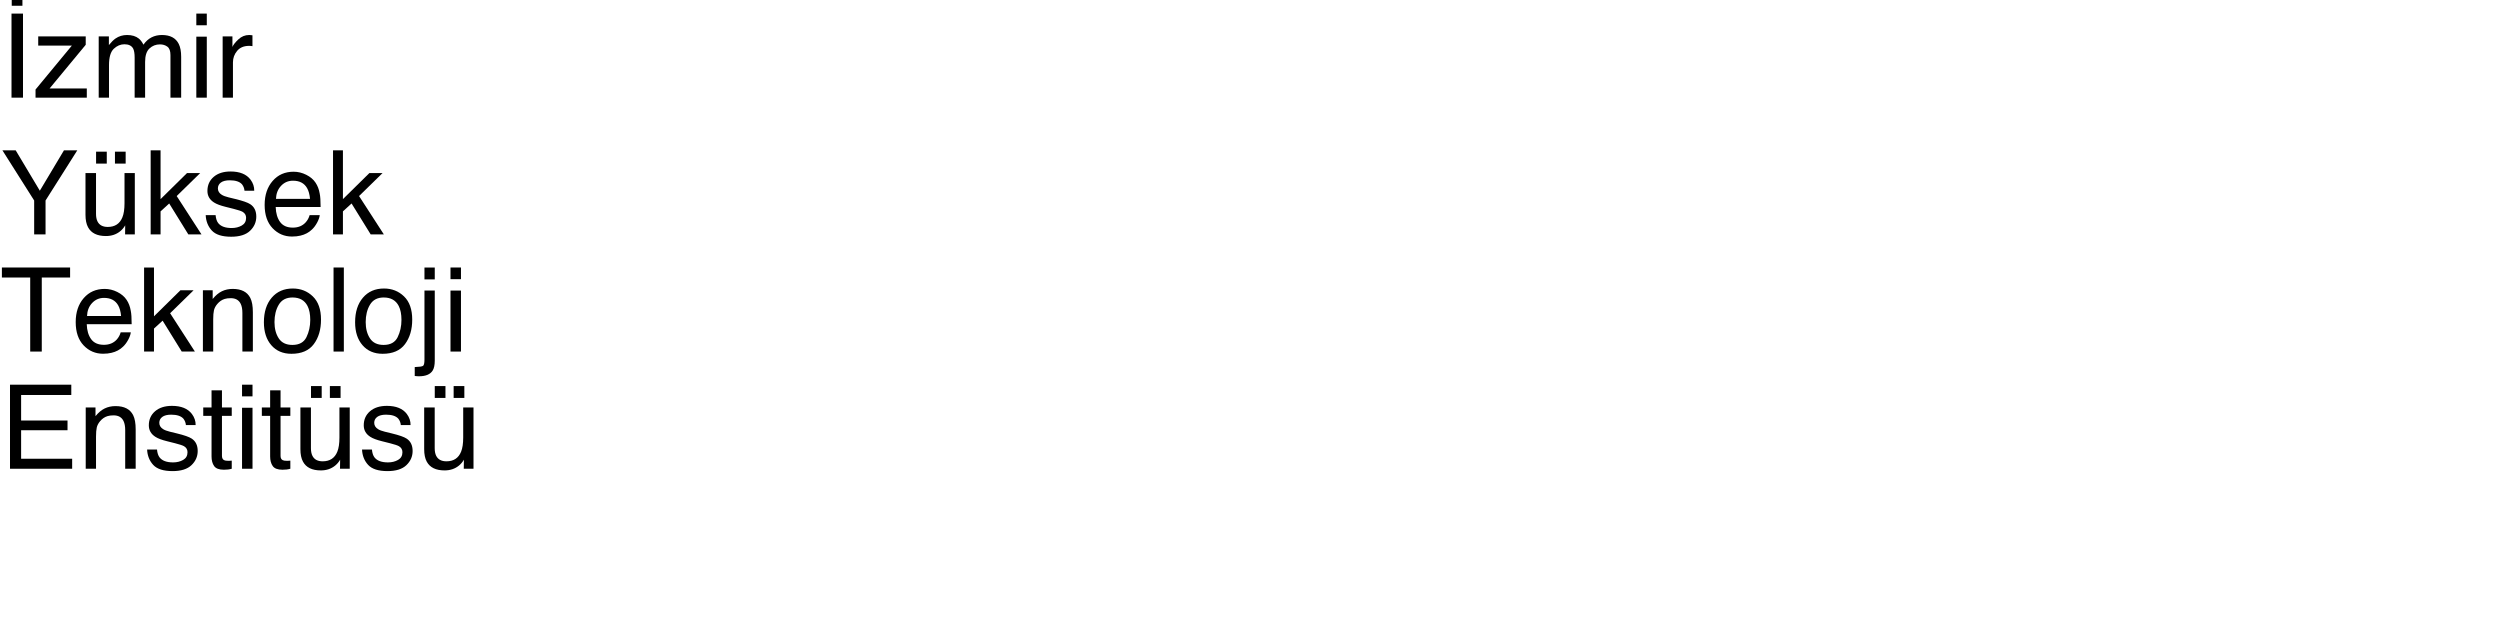
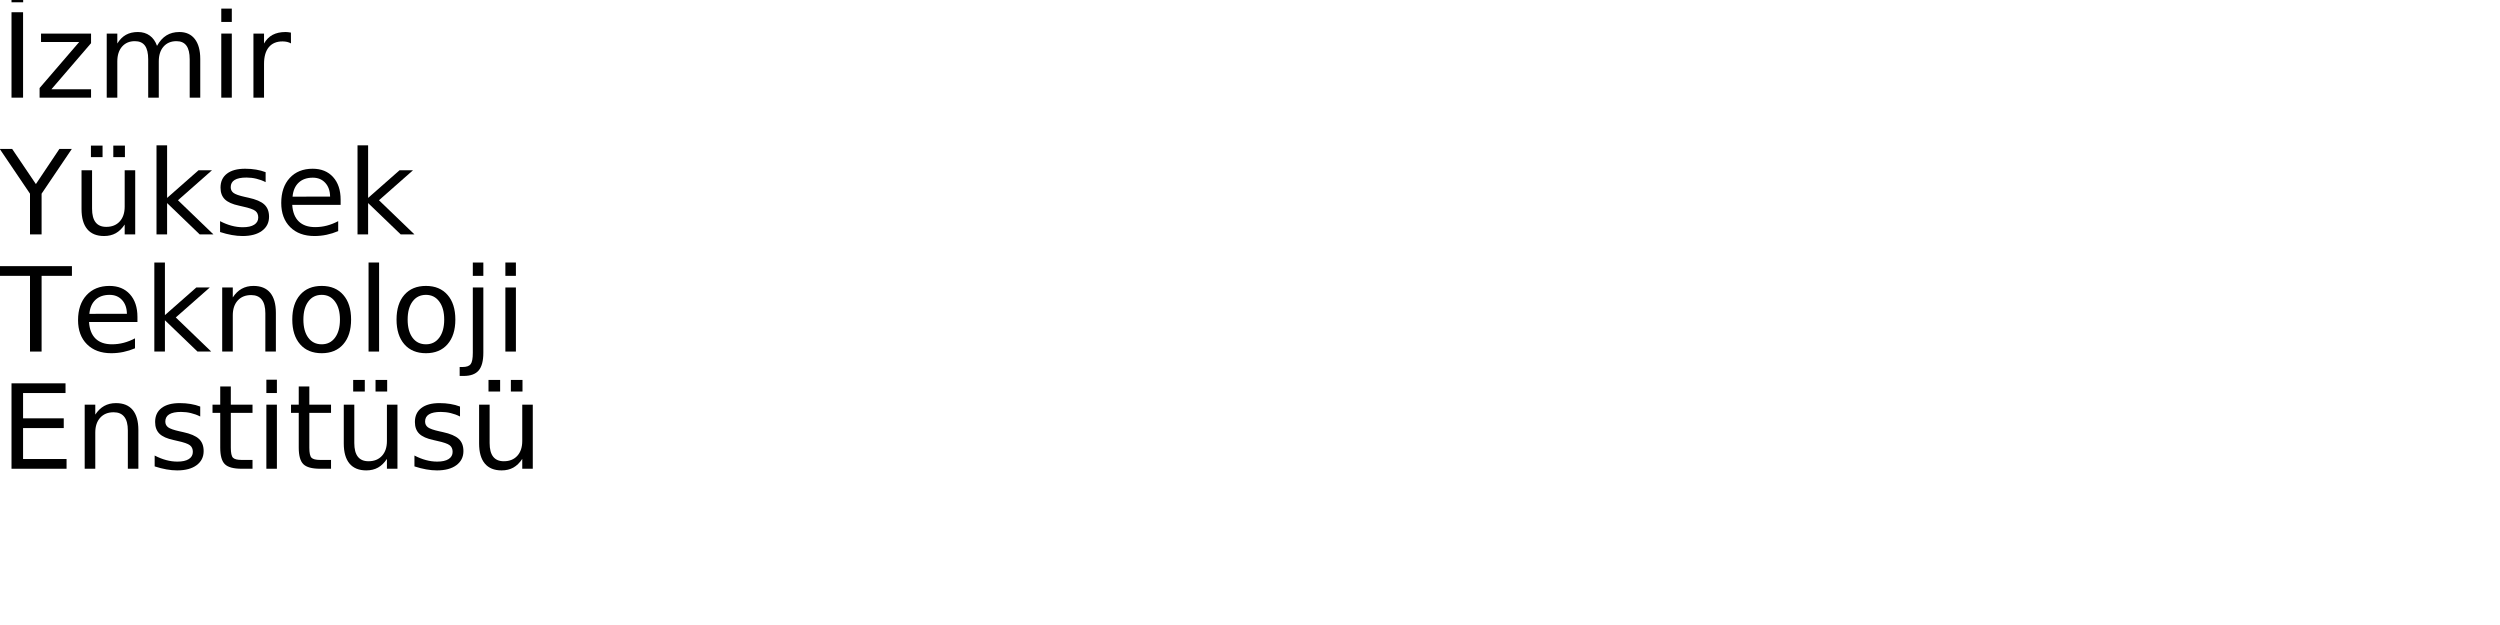
<svg xmlns="http://www.w3.org/2000/svg" xmlns:xlink="http://www.w3.org/1999/xlink" width="1280" height="320" viewBox="0 0 1280 320">
  <defs>
    <g>
      <g id="glyph-0-0">
-         <path d="M 5.891 -43.039 L 11.777 -43.039 L 11.777 0 L 5.891 0 Z M 6.008 -53.145 L 11.484 -53.145 L 11.484 -47.051 L 6.008 -47.051 Z M 6.008 -53.145 " />
+         <path d="M 5.891 -43.734 L 11.812 -43.734 L 11.812 0 L 5.891 0 Z M 5.891 -54.844 L 11.859 -54.844 L 11.859 -48.828 L 5.891 -48.828 Z M 5.891 -54.844 " />
      </g>
      <g id="glyph-0-1">
-         <path d="M 1.523 -4.16 L 20.125 -26.66 L 2.898 -26.66 L 2.898 -31.375 L 27.219 -31.375 L 27.219 -27.07 L 8.73 -4.719 L 27.773 -4.719 L 27.773 0 L 1.523 0 Z M 1.523 -4.16 " />
+         <path d="M 3.312 -32.812 L 28.922 -32.812 L 28.922 -27.891 L 8.641 -4.312 L 28.922 -4.312 L 28.922 0 L 2.578 0 L 2.578 -4.922 L 22.859 -28.5 L 3.312 -28.5 Z M 3.312 -32.812 " />
      </g>
      <g id="glyph-0-2">
-         <path d="M 3.867 -31.375 L 9.082 -31.375 L 9.082 -26.922 C 10.332 -28.465 11.465 -29.59 12.48 -30.293 C 14.219 -31.484 16.191 -32.078 18.398 -32.078 C 20.898 -32.078 22.91 -31.465 24.434 -30.234 C 25.293 -29.531 26.074 -28.496 26.777 -27.129 C 27.949 -28.809 29.328 -30.055 30.906 -30.863 C 32.488 -31.676 34.266 -32.078 36.242 -32.078 C 40.461 -32.078 43.328 -30.555 44.852 -27.508 C 45.672 -25.867 46.086 -23.664 46.086 -20.891 L 46.086 0 L 40.605 0 L 40.605 -21.797 C 40.605 -23.887 40.082 -25.32 39.039 -26.102 C 37.992 -26.883 36.719 -27.273 35.215 -27.273 C 33.145 -27.273 31.363 -26.582 29.867 -25.195 C 28.375 -23.809 27.625 -21.492 27.625 -18.25 L 27.625 0 L 22.266 0 L 22.266 -20.477 C 22.266 -22.605 22.012 -24.16 21.504 -25.137 C 20.703 -26.602 19.211 -27.336 17.023 -27.336 C 15.031 -27.336 13.219 -26.562 11.586 -25.02 C 9.957 -23.477 9.141 -20.684 9.141 -16.641 L 9.141 0 L 3.867 0 Z M 3.867 -31.375 " />
+         <path d="M 31.203 -26.516 C 32.547 -28.93 34.156 -30.719 36.031 -31.875 C 37.906 -33.031 40.113 -33.609 42.656 -33.609 C 46.07 -33.609 48.707 -32.41 50.562 -30.016 C 52.414 -27.617 53.344 -24.219 53.344 -19.812 L 53.344 0 L 47.938 0 L 47.938 -19.625 C 47.938 -22.77 47.379 -25.102 46.266 -26.625 C 45.148 -28.156 43.445 -28.922 41.156 -28.922 C 38.363 -28.922 36.156 -27.988 34.531 -26.125 C 32.914 -24.27 32.109 -21.742 32.109 -18.547 L 32.109 0 L 26.688 0 L 26.688 -19.625 C 26.688 -22.789 26.129 -25.129 25.016 -26.641 C 23.898 -28.16 22.18 -28.922 19.859 -28.922 C 17.109 -28.922 14.922 -27.988 13.297 -26.125 C 11.68 -24.258 10.875 -21.734 10.875 -18.547 L 10.875 0 L 5.453 0 L 5.453 -32.812 L 10.875 -32.812 L 10.875 -27.719 C 12.102 -29.727 13.578 -31.211 15.297 -32.172 C 17.016 -33.129 19.055 -33.609 21.422 -33.609 C 23.797 -33.609 25.816 -33 27.484 -31.781 C 29.16 -30.57 30.398 -28.816 31.203 -26.516 Z M 31.203 -26.516 " />
      </g>
      <g id="glyph-0-3">
-         <path d="M 3.867 -31.23 L 9.227 -31.23 L 9.227 0 L 3.867 0 Z M 3.867 -43.039 L 9.227 -43.039 L 9.227 -37.062 L 3.867 -37.062 Z M 3.867 -43.039 " />
+         <path d="M 5.656 -32.812 L 11.047 -32.812 L 11.047 0 L 5.656 0 Z M 5.656 -45.594 L 11.047 -45.594 L 11.047 -38.766 L 5.656 -38.766 Z M 5.656 -45.594 " />
      </g>
      <g id="glyph-0-4">
-         <path d="M 4.016 -31.375 L 9.023 -31.375 L 9.023 -25.957 C 9.434 -27.012 10.438 -28.297 12.039 -29.809 C 13.641 -31.324 15.488 -32.078 17.578 -32.078 C 17.676 -32.078 17.844 -32.07 18.078 -32.051 C 18.312 -32.031 18.711 -31.992 19.277 -31.934 L 19.277 -26.367 C 18.965 -26.426 18.676 -26.465 18.414 -26.484 C 18.148 -26.504 17.859 -26.516 17.547 -26.516 C 14.891 -26.516 12.852 -25.66 11.426 -23.949 C 10 -22.242 9.289 -20.273 9.289 -18.047 L 9.289 0 L 4.016 0 Z M 4.016 -31.375 " />
+         <path d="M 24.672 -27.781 C 24.066 -28.125 23.406 -28.379 22.688 -28.547 C 21.977 -28.711 21.191 -28.797 20.328 -28.797 C 17.285 -28.797 14.945 -27.805 13.312 -25.828 C 11.688 -23.848 10.875 -21 10.875 -17.281 L 10.875 0 L 5.453 0 L 5.453 -32.812 L 10.875 -32.812 L 10.875 -27.719 C 12 -29.707 13.469 -31.188 15.281 -32.156 C 17.102 -33.125 19.316 -33.609 21.922 -33.609 C 22.285 -33.609 22.691 -33.582 23.141 -33.531 C 23.586 -33.477 24.086 -33.406 24.641 -33.312 Z M 24.672 -27.781 " />
      </g>
      <g id="glyph-0-5">
-         <path d="M 1.23 -43.039 L 8.027 -43.039 L 20.391 -22.352 L 32.754 -43.039 L 39.578 -43.039 L 23.32 -17.344 L 23.32 0 L 17.492 0 L 17.492 -17.344 Z M 1.23 -43.039 " />
+         <path d="M -0.125 -43.734 L 6.234 -43.734 L 18.375 -25.75 L 30.406 -43.734 L 36.766 -43.734 L 21.297 -20.828 L 21.297 0 L 15.359 0 L 15.359 -20.828 Z M -0.125 -43.734 " />
      </g>
      <g id="glyph-0-6">
-         <path d="M 9.141 -31.375 L 9.141 -10.547 C 9.141 -8.945 9.395 -7.637 9.902 -6.621 C 10.84 -4.746 12.586 -3.809 15.148 -3.809 C 18.82 -3.809 21.32 -5.449 22.648 -8.73 C 23.371 -10.488 23.73 -12.898 23.73 -15.969 L 23.73 -31.375 L 29.004 -31.375 L 29.004 0 L 24.023 0 L 24.082 -4.629 C 23.398 -3.438 22.547 -2.43 21.531 -1.609 C 19.52 0.031 17.078 0.852 14.211 0.852 C 9.738 0.852 6.688 -0.645 5.07 -3.633 C 4.191 -5.234 3.75 -7.375 3.75 -10.047 L 3.75 -31.375 Z M 18.836 -42.336 L 24.316 -42.336 L 24.316 -36.242 L 18.836 -36.242 Z M 9.172 -42.336 L 14.648 -42.336 L 14.648 -36.242 L 9.172 -36.242 Z M 9.172 -42.336 " />
+         <path d="M 5.094 -12.953 L 5.094 -32.812 L 10.484 -32.812 L 10.484 -13.156 C 10.484 -10.051 11.086 -7.723 12.297 -6.172 C 13.516 -4.617 15.332 -3.844 17.75 -3.844 C 20.664 -3.844 22.969 -4.77 24.656 -6.625 C 26.344 -8.477 27.188 -11.004 27.188 -14.203 L 27.188 -32.812 L 32.578 -32.812 L 32.578 0 L 27.188 0 L 27.188 -5.047 C 25.875 -3.047 24.352 -1.562 22.625 -0.594 C 20.906 0.363 18.898 0.844 16.609 0.844 C 12.836 0.844 9.973 -0.328 8.016 -2.672 C 6.066 -5.016 5.094 -8.441 5.094 -12.953 Z M 18.656 -33.609 Z M 21.359 -45.469 L 27.312 -45.469 L 27.312 -39.547 L 21.359 -39.547 Z M 9.906 -45.469 L 15.859 -45.469 L 15.859 -39.547 L 9.906 -39.547 Z M 9.906 -45.469 " />
      </g>
      <g id="glyph-0-7">
-         <path d="M 3.75 -43.039 L 8.82 -43.039 L 8.82 -18.047 L 22.352 -31.375 L 29.094 -31.375 L 17.078 -19.629 L 29.766 0 L 23.027 0 L 13.242 -15.82 L 8.82 -11.777 L 8.82 0 L 3.75 0 Z M 3.75 -43.039 " />
+         <path d="M 5.453 -45.594 L 10.875 -45.594 L 10.875 -18.656 L 26.953 -32.812 L 33.844 -32.812 L 16.438 -17.469 L 34.578 0 L 27.547 0 L 10.875 -16.031 L 10.875 0 L 5.453 0 Z M 5.453 -45.594 " />
      </g>
      <g id="glyph-0-8">
-         <path d="M 7 -9.844 C 7.156 -8.086 7.598 -6.738 8.32 -5.801 C 9.648 -4.102 11.953 -3.25 15.234 -3.25 C 17.188 -3.25 18.906 -3.676 20.391 -4.527 C 21.875 -5.375 22.617 -6.688 22.617 -8.469 C 22.617 -9.816 22.023 -10.84 20.828 -11.543 C 20.066 -11.973 18.562 -12.469 16.32 -13.039 L 12.129 -14.094 C 9.453 -14.758 7.48 -15.5 6.211 -16.32 C 3.945 -17.746 2.812 -19.719 2.812 -22.234 C 2.812 -25.203 3.883 -27.609 6.02 -29.445 C 8.16 -31.281 11.035 -32.195 14.648 -32.195 C 19.375 -32.195 22.781 -30.812 24.875 -28.039 C 26.184 -26.281 26.816 -24.383 26.777 -22.352 L 21.797 -22.352 C 21.699 -23.543 21.281 -24.629 20.539 -25.605 C 19.328 -26.992 17.227 -27.688 14.238 -27.688 C 12.246 -27.688 10.738 -27.305 9.711 -26.543 C 8.688 -25.781 8.172 -24.773 8.172 -23.523 C 8.172 -22.156 8.848 -21.062 10.195 -20.242 C 10.977 -19.754 12.129 -19.328 13.652 -18.953 L 17.141 -18.105 C 20.93 -17.188 23.469 -16.297 24.758 -15.438 C 26.809 -14.09 27.832 -11.973 27.832 -9.082 C 27.832 -6.289 26.773 -3.875 24.652 -1.844 C 22.535 0.188 19.305 1.203 14.969 1.203 C 10.301 1.203 6.996 0.141 5.055 -1.977 C 3.109 -4.098 2.07 -6.719 1.934 -9.844 Z M 7 -9.844 " />
+         <path d="M 26.578 -31.844 L 26.578 -26.75 C 25.047 -27.531 23.457 -28.113 21.812 -28.5 C 20.176 -28.895 18.484 -29.094 16.734 -29.094 C 14.055 -29.094 12.047 -28.68 10.703 -27.859 C 9.367 -27.035 8.703 -25.805 8.703 -24.172 C 8.703 -22.922 9.18 -21.938 10.141 -21.219 C 11.098 -20.508 13.02 -19.832 15.906 -19.188 L 17.75 -18.781 C 21.582 -17.957 24.301 -16.797 25.906 -15.297 C 27.52 -13.805 28.328 -11.723 28.328 -9.047 C 28.328 -6.004 27.117 -3.594 24.703 -1.812 C 22.297 -0.039 18.984 0.844 14.766 0.844 C 13.004 0.844 11.172 0.672 9.266 0.328 C 7.367 -0.004 5.363 -0.516 3.25 -1.203 L 3.25 -6.766 C 5.238 -5.734 7.203 -4.957 9.141 -4.438 C 11.078 -3.914 12.992 -3.656 14.891 -3.656 C 17.422 -3.656 19.367 -4.086 20.734 -4.953 C 22.109 -5.828 22.797 -7.055 22.797 -8.641 C 22.797 -10.109 22.301 -11.234 21.312 -12.016 C 20.32 -12.797 18.16 -13.547 14.828 -14.266 L 12.953 -14.703 C 9.609 -15.41 7.191 -16.488 5.703 -17.938 C 4.223 -19.395 3.484 -21.395 3.484 -23.938 C 3.484 -27.02 4.578 -29.398 6.766 -31.078 C 8.953 -32.766 12.055 -33.609 16.078 -33.609 C 18.078 -33.609 19.953 -33.457 21.703 -33.156 C 23.461 -32.863 25.086 -32.426 26.578 -31.844 Z M 26.578 -31.844 " />
      </g>
      <g id="glyph-0-9">
-         <path d="M 16.934 -32.078 C 19.16 -32.078 21.32 -31.559 23.406 -30.512 C 25.496 -29.469 27.09 -28.117 28.184 -26.453 C 29.238 -24.871 29.941 -23.027 30.293 -20.918 C 30.605 -19.473 30.762 -17.168 30.762 -14.004 L 7.766 -14.004 C 7.863 -10.82 8.613 -8.266 10.02 -6.344 C 11.426 -4.418 13.602 -3.457 16.555 -3.457 C 19.309 -3.457 21.504 -4.367 23.145 -6.18 C 24.082 -7.234 24.746 -8.457 25.137 -9.844 L 30.32 -9.844 C 30.184 -8.691 29.73 -7.406 28.961 -5.992 C 28.188 -4.574 27.324 -3.418 26.367 -2.52 C 24.766 -0.957 22.781 0.098 20.422 0.645 C 19.152 0.957 17.715 1.113 16.113 1.113 C 12.207 1.113 8.898 -0.309 6.18 -3.148 C 3.465 -5.992 2.109 -9.969 2.109 -15.086 C 2.109 -20.125 3.477 -24.219 6.211 -27.363 C 8.945 -30.508 12.52 -32.078 16.934 -32.078 Z M 25.344 -18.195 C 25.129 -20.48 24.629 -22.305 23.848 -23.672 C 22.402 -26.211 19.992 -27.48 16.609 -27.48 C 14.188 -27.48 12.156 -26.605 10.516 -24.859 C 8.875 -23.109 8.008 -20.891 7.91 -18.195 Z M 25.344 -18.195 " />
+         <path d="M 33.719 -17.75 L 33.719 -15.125 L 8.938 -15.125 C 9.164 -11.406 10.281 -8.57 12.281 -6.625 C 14.289 -4.688 17.082 -3.719 20.656 -3.719 C 22.727 -3.719 24.734 -3.973 26.672 -4.484 C 28.617 -4.992 30.551 -5.754 32.469 -6.766 L 32.469 -1.672 C 30.531 -0.848 28.547 -0.223 26.516 0.203 C 24.484 0.629 22.422 0.844 20.328 0.844 C 15.098 0.844 10.953 -0.676 7.891 -3.719 C 4.836 -6.77 3.312 -10.891 3.312 -16.078 C 3.312 -21.453 4.758 -25.719 7.656 -28.875 C 10.562 -32.031 14.473 -33.609 19.391 -33.609 C 23.805 -33.609 27.297 -32.188 29.859 -29.344 C 32.43 -26.5 33.719 -22.633 33.719 -17.75 Z M 28.328 -19.344 C 28.285 -22.289 27.457 -24.641 25.844 -26.391 C 24.238 -28.148 22.109 -29.031 19.453 -29.031 C 16.441 -29.031 14.031 -28.18 12.219 -26.484 C 10.414 -24.785 9.379 -22.395 9.109 -19.312 Z M 28.328 -19.344 " />
      </g>
      <g id="glyph-0-10">
-         <path d="M 35.891 -43.039 L 35.891 -37.91 L 21.387 -37.91 L 21.387 0 L 15.469 0 L 15.469 -37.91 L 0.969 -37.91 L 0.969 -43.039 Z M 35.891 -43.039 " />
+         <path d="M -0.172 -43.734 L 36.828 -43.734 L 36.828 -38.766 L 21.297 -38.766 L 21.297 0 L 15.359 0 L 15.359 -38.766 L -0.172 -38.766 Z M -0.172 -43.734 " />
      </g>
      <g id="glyph-0-11">
-         <path d="M 3.867 -31.375 L 8.875 -31.375 L 8.875 -26.922 C 10.359 -28.758 11.934 -30.078 13.594 -30.879 C 15.254 -31.68 17.102 -32.078 19.133 -32.078 C 23.586 -32.078 26.594 -30.527 28.156 -27.422 C 29.016 -25.723 29.445 -23.289 29.445 -20.125 L 29.445 0 L 24.082 0 L 24.082 -19.773 C 24.082 -21.688 23.797 -23.234 23.234 -24.406 C 22.297 -26.359 20.594 -27.336 18.133 -27.336 C 16.883 -27.336 15.859 -27.207 15.059 -26.953 C 13.613 -26.523 12.344 -25.664 11.25 -24.375 C 10.371 -23.34 9.801 -22.27 9.535 -21.168 C 9.273 -20.062 9.141 -18.484 9.141 -16.438 L 9.141 0 L 3.867 0 Z M 3.867 -31.375 " />
+         <path d="M 32.938 -19.812 L 32.938 0 L 27.547 0 L 27.547 -19.625 C 27.547 -22.727 26.938 -25.051 25.719 -26.594 C 24.508 -28.145 22.695 -28.922 20.281 -28.922 C 17.363 -28.922 15.066 -27.988 13.391 -26.125 C 11.711 -24.27 10.875 -21.742 10.875 -18.547 L 10.875 0 L 5.453 0 L 5.453 -32.812 L 10.875 -32.812 L 10.875 -27.719 C 12.156 -29.688 13.672 -31.16 15.422 -32.141 C 17.172 -33.117 19.188 -33.609 21.469 -33.609 C 25.238 -33.609 28.094 -32.441 30.031 -30.109 C 31.969 -27.773 32.938 -24.344 32.938 -19.812 Z M 32.938 -19.812 " />
      </g>
      <g id="glyph-0-12">
-         <path d="M 16.32 -3.398 C 19.816 -3.398 22.211 -4.723 23.512 -7.367 C 24.809 -10.016 25.461 -12.961 25.461 -16.203 C 25.461 -19.133 24.992 -21.516 24.055 -23.352 C 22.57 -26.242 20.008 -27.688 16.375 -27.688 C 13.152 -27.688 10.812 -26.453 9.344 -23.992 C 7.879 -21.531 7.148 -18.562 7.148 -15.086 C 7.148 -11.746 7.883 -8.965 9.344 -6.738 C 10.809 -4.512 13.133 -3.398 16.32 -3.398 Z M 16.523 -32.285 C 20.566 -32.285 23.984 -30.938 26.777 -28.242 C 29.57 -25.547 30.969 -21.582 30.969 -16.348 C 30.969 -11.289 29.734 -7.109 27.273 -3.809 C 24.812 -0.508 20.996 1.141 15.82 1.141 C 11.504 1.141 8.078 -0.316 5.539 -3.238 C 3 -6.156 1.727 -10.078 1.727 -15 C 1.727 -20.273 3.066 -24.473 5.742 -27.598 C 8.418 -30.723 12.012 -32.285 16.523 -32.285 Z M 16.523 -32.285 " />
+         <path d="M 18.375 -29.031 C 15.477 -29.031 13.191 -27.898 11.516 -25.641 C 9.836 -23.391 9 -20.301 9 -16.375 C 9 -12.445 9.832 -9.352 11.5 -7.094 C 13.164 -4.844 15.457 -3.719 18.375 -3.719 C 21.238 -3.719 23.508 -4.848 25.188 -7.109 C 26.875 -9.379 27.719 -12.469 27.719 -16.375 C 27.719 -20.258 26.875 -23.336 25.188 -25.609 C 23.508 -27.891 21.238 -29.031 18.375 -29.031 Z M 18.375 -33.609 C 23.062 -33.609 26.738 -32.082 29.406 -29.031 C 32.082 -25.988 33.422 -21.77 33.422 -16.375 C 33.422 -11.008 32.082 -6.797 29.406 -3.734 C 26.738 -0.68 23.062 0.844 18.375 0.844 C 13.664 0.844 9.977 -0.68 7.312 -3.734 C 4.645 -6.797 3.312 -11.008 3.312 -16.375 C 3.312 -21.77 4.645 -25.988 7.312 -29.031 C 9.977 -32.082 13.664 -33.609 18.375 -33.609 Z M 18.375 -33.609 " />
      </g>
      <g id="glyph-0-13">
-         <path d="M 4.016 -43.039 L 9.289 -43.039 L 9.289 0 L 4.016 0 Z M 4.016 -43.039 " />
+         <path d="M 5.656 -45.594 L 11.047 -45.594 L 11.047 0 L 5.656 0 Z M 5.656 -45.594 " />
      </g>
      <g id="glyph-0-14">
-         <path d="M 9.141 -36.945 L 3.867 -36.945 L 3.867 -43.039 L 9.141 -43.039 Z M -1.113 7.938 C 1.25 7.859 2.672 7.652 3.148 7.309 C 3.629 6.969 3.867 5.898 3.867 4.102 L 3.867 -31.23 L 9.141 -31.23 L 9.141 4.656 C 9.141 6.941 8.77 8.652 8.027 9.785 C 6.797 11.699 4.461 12.656 1.023 12.656 C 0.77 12.656 0.504 12.648 0.219 12.625 C -0.062 12.605 -0.508 12.57 -1.113 12.508 Z M -1.113 7.938 " />
+         <path d="M 5.656 -32.812 L 11.047 -32.812 L 11.047 0.594 C 11.047 4.77 10.25 7.797 8.656 9.672 C 7.062 11.547 4.5 12.484 0.969 12.484 L -1.078 12.484 L -1.078 7.906 L 0.359 7.906 C 2.398 7.906 3.789 7.43 4.531 6.484 C 5.281 5.535 5.656 3.57 5.656 0.594 Z M 5.656 -45.594 L 11.047 -45.594 L 11.047 -38.766 L 5.656 -38.766 Z M 5.656 -45.594 " />
      </g>
      <g id="glyph-0-15">
-         <path d="M 5.125 -43.039 L 36.504 -43.039 L 36.504 -37.766 L 10.812 -37.766 L 10.812 -24.695 L 34.57 -24.695 L 34.57 -19.719 L 10.812 -19.719 L 10.812 -5.125 L 36.945 -5.125 L 36.945 0 L 5.125 0 Z M 5.125 -43.039 " />
+         <path d="M 5.891 -43.734 L 33.547 -43.734 L 33.547 -38.766 L 11.812 -38.766 L 11.812 -25.812 L 32.641 -25.812 L 32.641 -20.828 L 11.812 -20.828 L 11.812 -4.984 L 34.078 -4.984 L 34.078 0 L 5.891 0 Z M 5.891 -43.734 " />
      </g>
      <g id="glyph-0-16">
-         <path d="M 4.922 -40.137 L 10.254 -40.137 L 10.254 -31.375 L 15.266 -31.375 L 15.266 -27.07 L 10.254 -27.07 L 10.254 -6.594 C 10.254 -5.5 10.625 -4.766 11.367 -4.395 C 11.777 -4.18 12.461 -4.07 13.418 -4.07 C 13.672 -4.07 13.945 -4.078 14.238 -4.086 C 14.531 -4.098 14.875 -4.121 15.266 -4.16 L 15.266 0 C 14.66 0.176 14.027 0.305 13.375 0.383 C 12.719 0.461 12.012 0.5 11.25 0.5 C 8.789 0.5 7.117 -0.133 6.242 -1.391 C 5.363 -2.652 4.922 -4.289 4.922 -6.297 L 4.922 -27.07 L 0.672 -27.07 L 0.672 -31.375 L 4.922 -31.375 Z M 4.922 -40.137 " />
+         <path d="M 10.984 -42.125 L 10.984 -32.812 L 22.094 -32.812 L 22.094 -28.625 L 10.984 -28.625 L 10.984 -10.812 C 10.984 -8.133 11.348 -6.414 12.078 -5.656 C 12.816 -4.895 14.305 -4.516 16.547 -4.516 L 22.094 -4.516 L 22.094 0 L 16.547 0 C 12.391 0 9.52 -0.773 7.938 -2.328 C 6.352 -3.879 5.562 -6.707 5.562 -10.812 L 5.562 -28.625 L 1.609 -28.625 L 1.609 -32.812 L 5.562 -32.812 L 5.562 -42.125 Z M 10.984 -42.125 " />
      </g>
    </g>
  </defs>
  <g fill="rgb(0%, 0%, 0%)" fill-opacity="1">
    <use xlink:href="#glyph-0-0" x="0" y="50" />
-     <use xlink:href="#glyph-0-1" x="16.67" y="50" />
-     <use xlink:href="#glyph-0-2" x="46.67" y="50" />
-     <use xlink:href="#glyph-0-3" x="96.65" y="50" />
-     <use xlink:href="#glyph-0-4" x="109.98" y="50" />
+     <use xlink:href="#glyph-0-1" x="17.695" y="50" />
+     <use xlink:href="#glyph-0-2" x="49.189" y="50" />
+     <use xlink:href="#glyph-0-3" x="107.637" y="50" />
+     <use xlink:href="#glyph-0-4" x="124.307" y="50" />
  </g>
  <g fill="rgb(0%, 0%, 0%)" fill-opacity="1">
    <use xlink:href="#glyph-0-5" x="0" y="120" />
-     <use xlink:href="#glyph-0-6" x="40.02" y="120" />
-     <use xlink:href="#glyph-0-7" x="73.389" y="120" />
-     <use xlink:href="#glyph-0-8" x="103.389" y="120" />
-     <use xlink:href="#glyph-0-9" x="133.389" y="120" />
-     <use xlink:href="#glyph-0-7" x="166.758" y="120" />
+     <use xlink:href="#glyph-0-6" x="36.65" y="120" />
+     <use xlink:href="#glyph-0-7" x="74.678" y="120" />
+     <use xlink:href="#glyph-0-8" x="109.424" y="120" />
+     <use xlink:href="#glyph-0-9" x="140.684" y="120" />
+     <use xlink:href="#glyph-0-7" x="177.598" y="120" />
  </g>
  <g fill="rgb(0%, 0%, 0%)" fill-opacity="1">
    <use xlink:href="#glyph-0-10" x="0" y="180" />
    <use xlink:href="#glyph-0-9" x="36.65" y="180" />
-     <use xlink:href="#glyph-0-7" x="70.02" y="180" />
-     <use xlink:href="#glyph-0-11" x="100.02" y="180" />
-     <use xlink:href="#glyph-0-12" x="133.389" y="180" />
-     <use xlink:href="#glyph-0-13" x="166.758" y="180" />
-     <use xlink:href="#glyph-0-12" x="180.088" y="180" />
-     <use xlink:href="#glyph-0-14" x="213.457" y="180" />
-     <use xlink:href="#glyph-0-3" x="226.787" y="180" />
+     <use xlink:href="#glyph-0-7" x="73.564" y="180" />
+     <use xlink:href="#glyph-0-11" x="108.311" y="180" />
+     <use xlink:href="#glyph-0-12" x="146.338" y="180" />
+     <use xlink:href="#glyph-0-13" x="183.047" y="180" />
+     <use xlink:href="#glyph-0-12" x="199.717" y="180" />
+     <use xlink:href="#glyph-0-14" x="236.426" y="180" />
+     <use xlink:href="#glyph-0-3" x="253.096" y="180" />
  </g>
  <g fill="rgb(0%, 0%, 0%)" fill-opacity="1">
    <use xlink:href="#glyph-0-15" x="0" y="240" />
-     <use xlink:href="#glyph-0-11" x="40.02" y="240" />
-     <use xlink:href="#glyph-0-8" x="73.389" y="240" />
-     <use xlink:href="#glyph-0-16" x="103.389" y="240" />
-     <use xlink:href="#glyph-0-3" x="120.059" y="240" />
-     <use xlink:href="#glyph-0-16" x="133.389" y="240" />
-     <use xlink:href="#glyph-0-6" x="150.059" y="240" />
-     <use xlink:href="#glyph-0-8" x="183.428" y="240" />
-     <use xlink:href="#glyph-0-6" x="213.428" y="240" />
+     <use xlink:href="#glyph-0-11" x="37.91" y="240" />
+     <use xlink:href="#glyph-0-8" x="75.938" y="240" />
+     <use xlink:href="#glyph-0-16" x="107.197" y="240" />
+     <use xlink:href="#glyph-0-3" x="130.723" y="240" />
+     <use xlink:href="#glyph-0-16" x="147.393" y="240" />
+     <use xlink:href="#glyph-0-6" x="170.918" y="240" />
+     <use xlink:href="#glyph-0-8" x="208.945" y="240" />
+     <use xlink:href="#glyph-0-6" x="240.205" y="240" />
  </g>
</svg>
